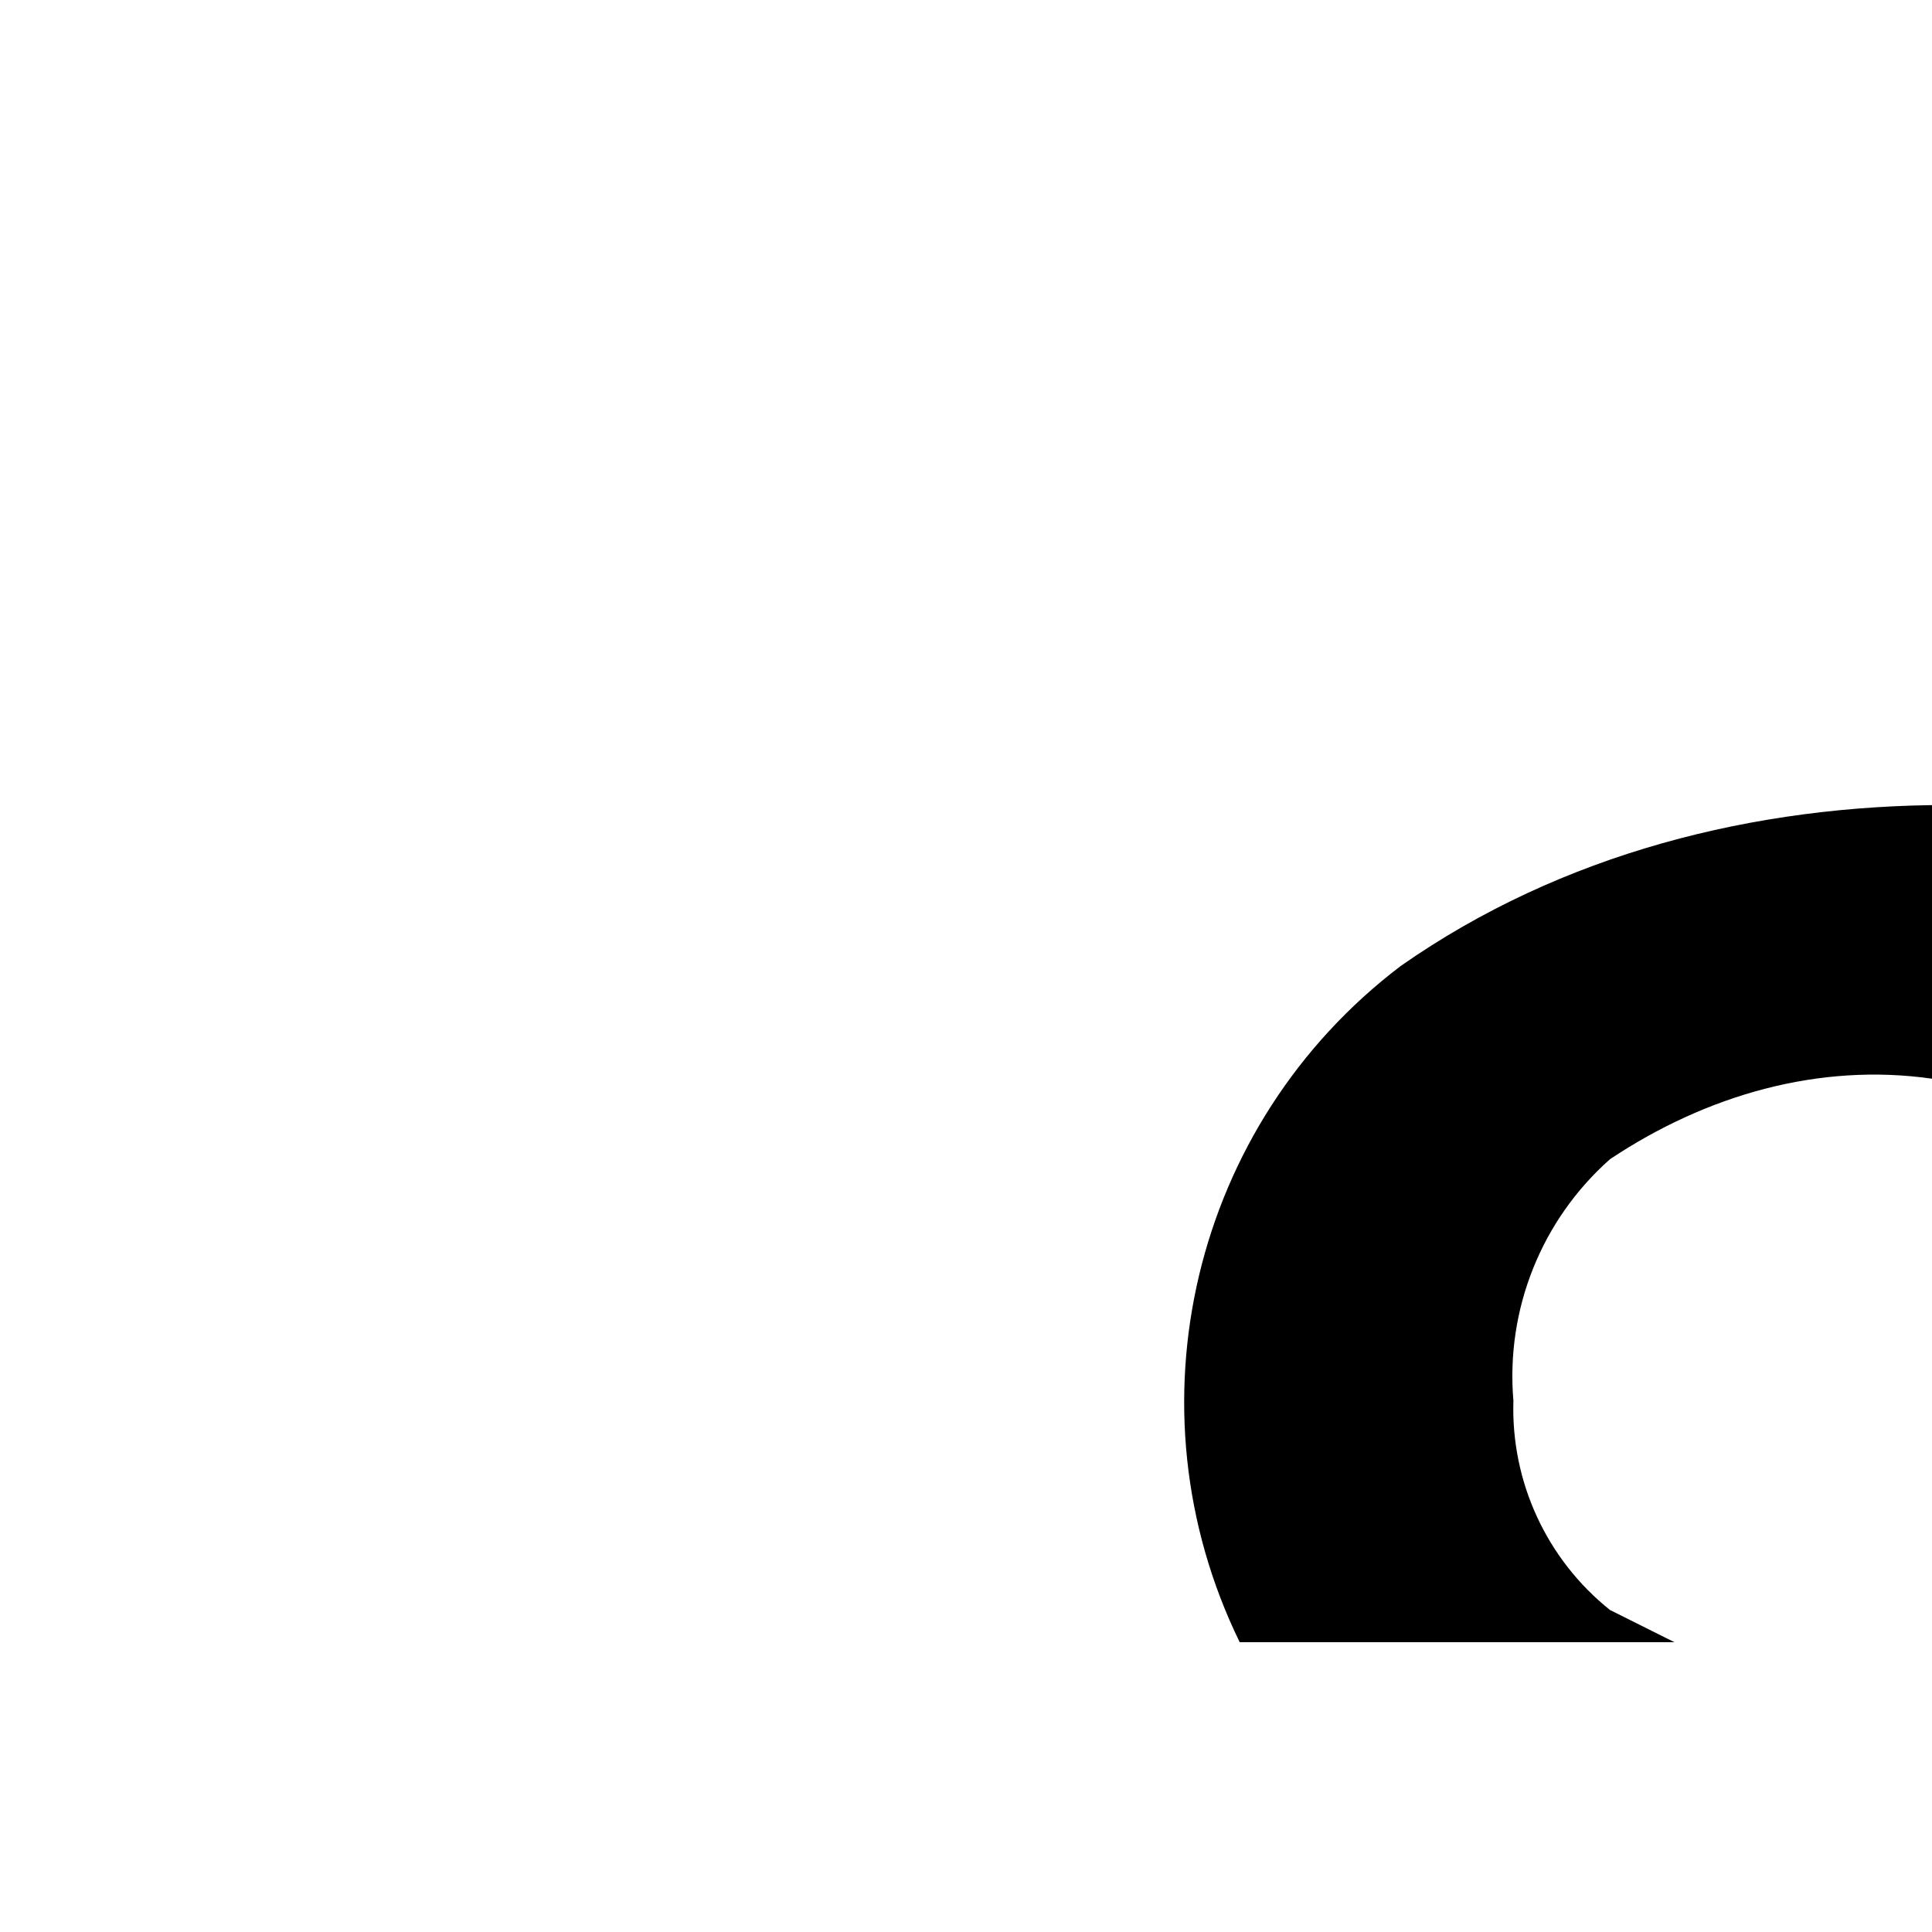
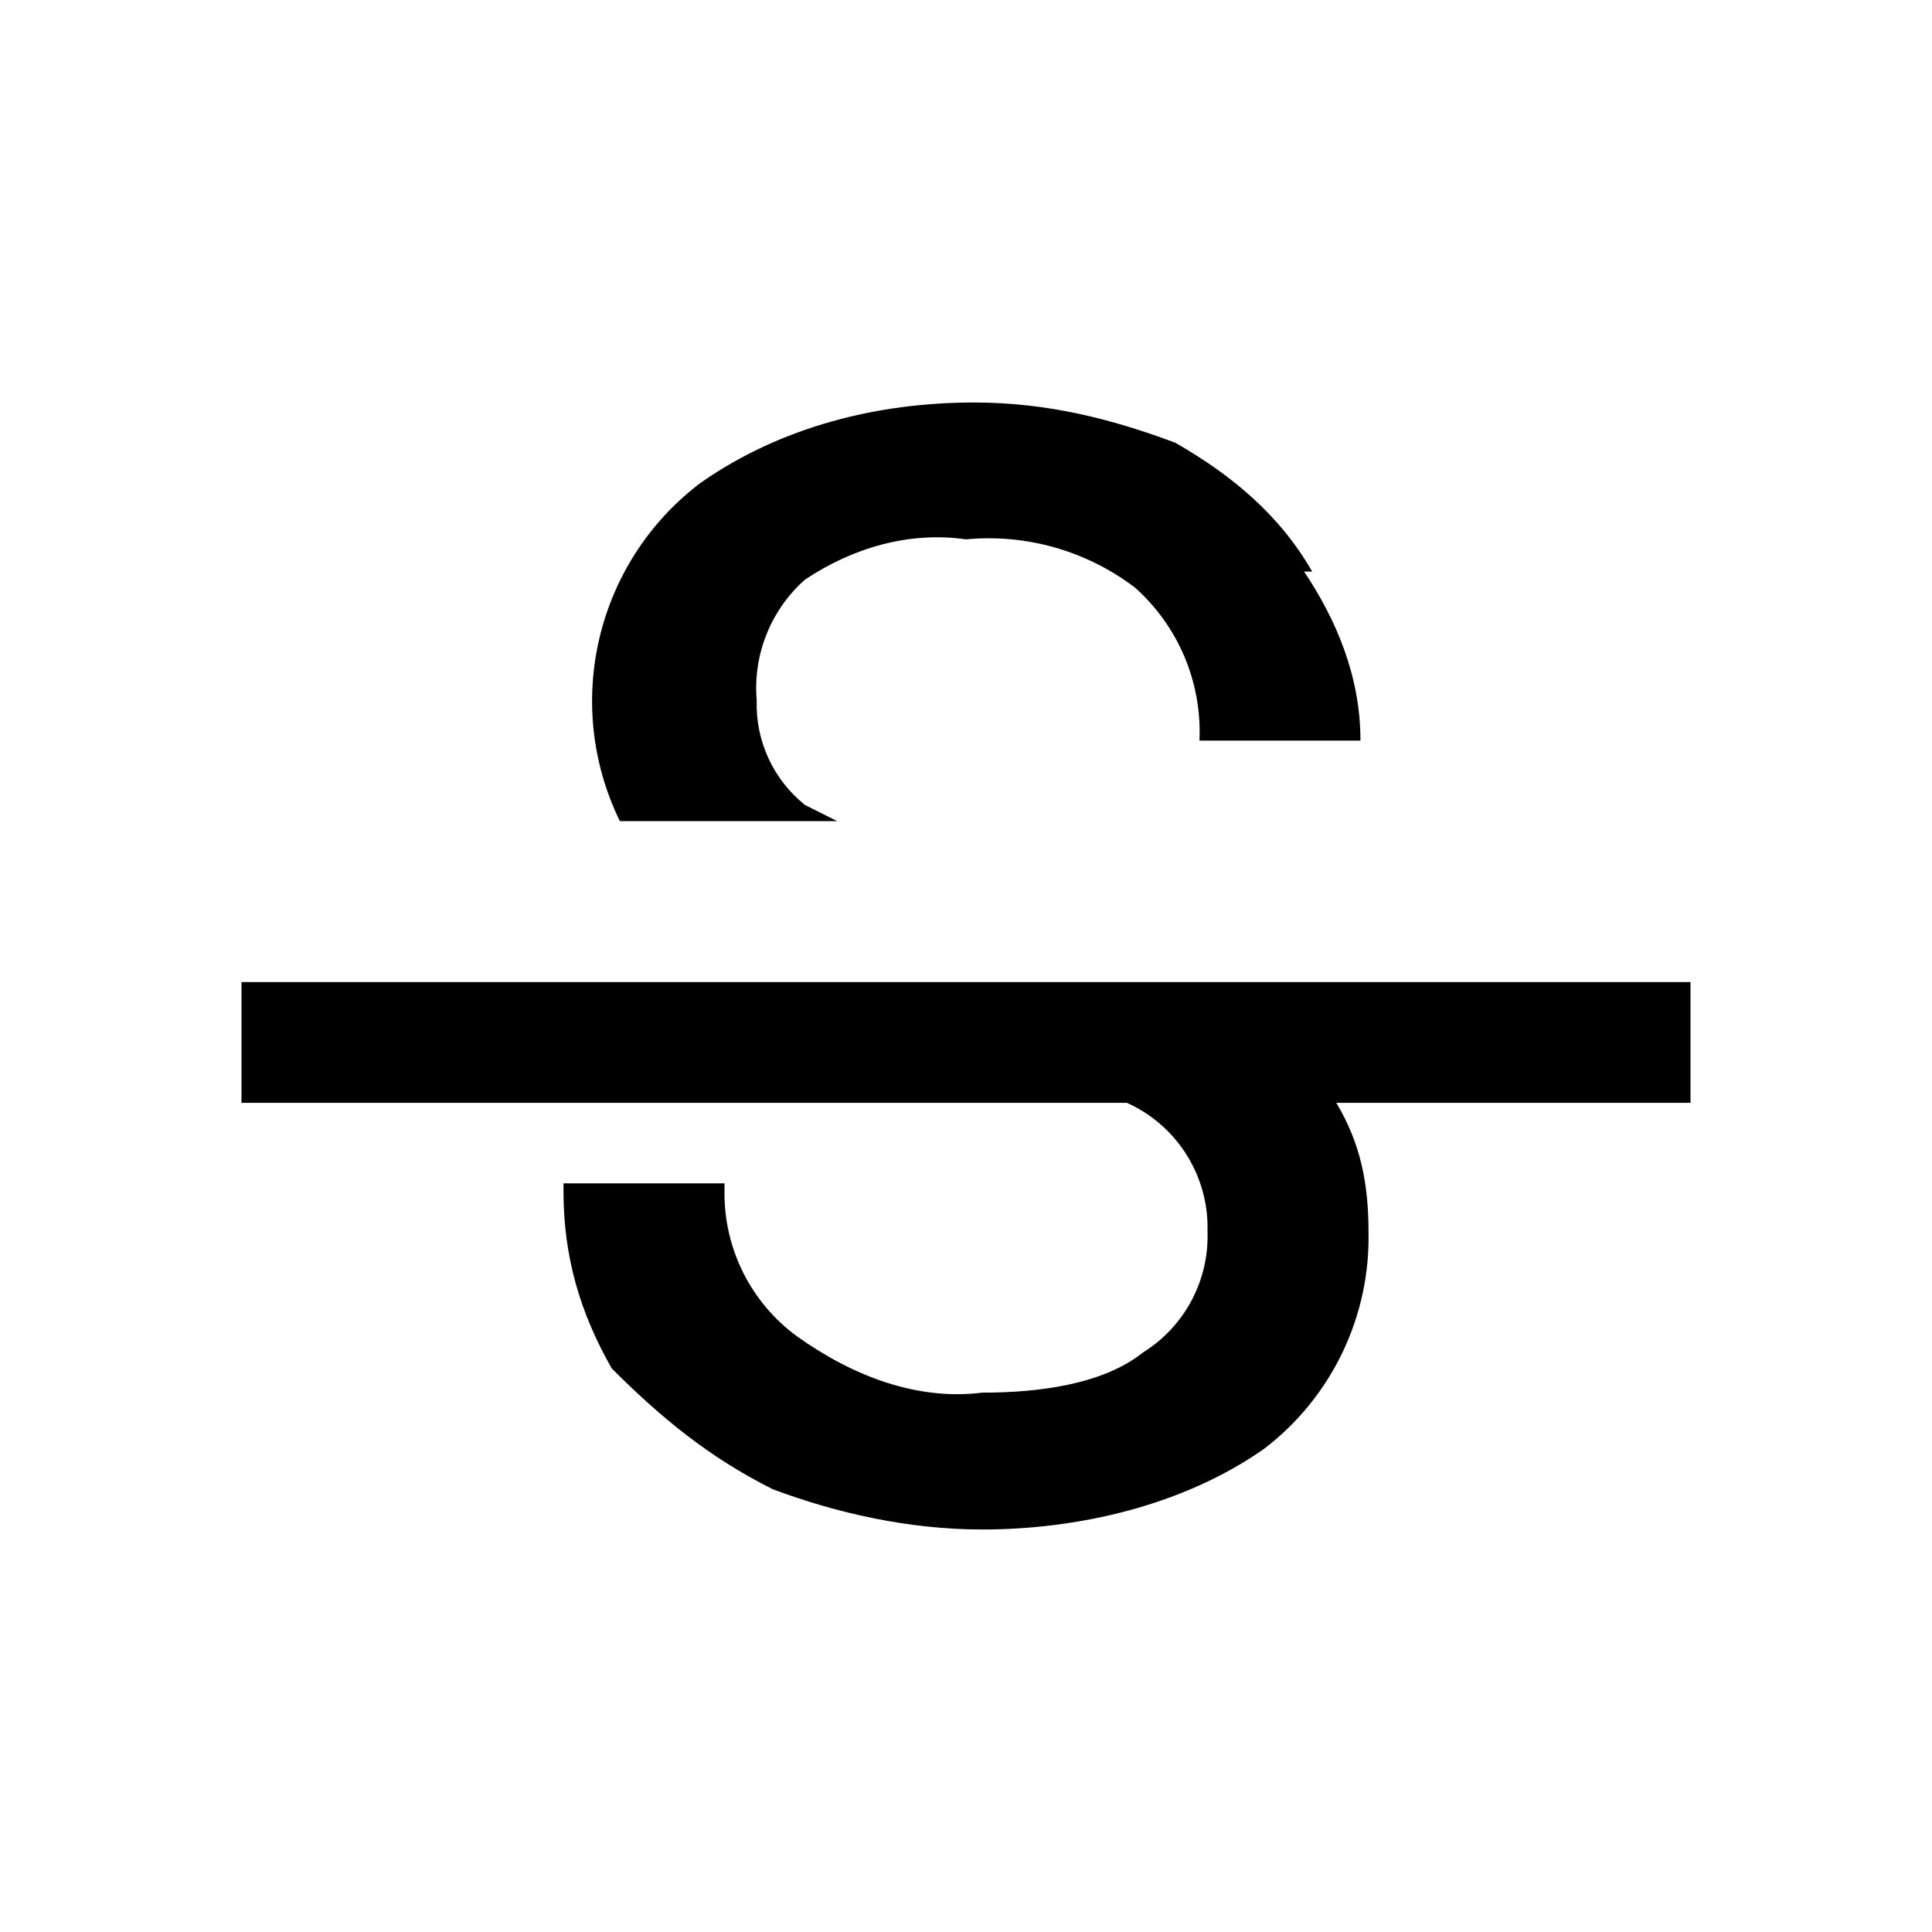
- <svg xmlns="http://www.w3.org/2000/svg" width="1em" height="1em" fill="none">
+ <svg xmlns="http://www.w3.org/2000/svg" width="1em" height="1em" fill="none" viewBox="0 0 24 24">
  <path fill="currentColor" d="M3 12.2h18v1.5h-4.4c.3.5.4 1 .4 1.6a3.3 3.3 0 0 1-1.3 2.7c-1 .7-2.3 1-3.5 1-.9 0-1.8-.2-2.6-.5-.8-.4-1.4-.9-2-1.5-.4-.7-.6-1.4-.6-2.2v-.1h2v.1a2.2 2.2 0 0 0 .9 1.8c.7.5 1.5.8 2.3.7.7 0 1.5-.1 2-.5a1.7 1.7 0 0 0 .8-1.5 1.7 1.7 0 0 0-1-1.6H3v-1.5Zm13.3-5.1c-.4-.7-1-1.2-1.7-1.6-.8-.3-1.6-.5-2.5-.5-1.2 0-2.4.3-3.4 1a3.4 3.4 0 0 0-1 4.2h2.7L10 10a1.6 1.6 0 0 1-.6-1.3 1.8 1.8 0 0 1 .6-1.5c.6-.4 1.3-.6 2-.5a3 3 0 0 1 2.1.6 2.4 2.4 0 0 1 .8 1.9h2c0-.8-.3-1.5-.7-2.1Z" />
</svg>
